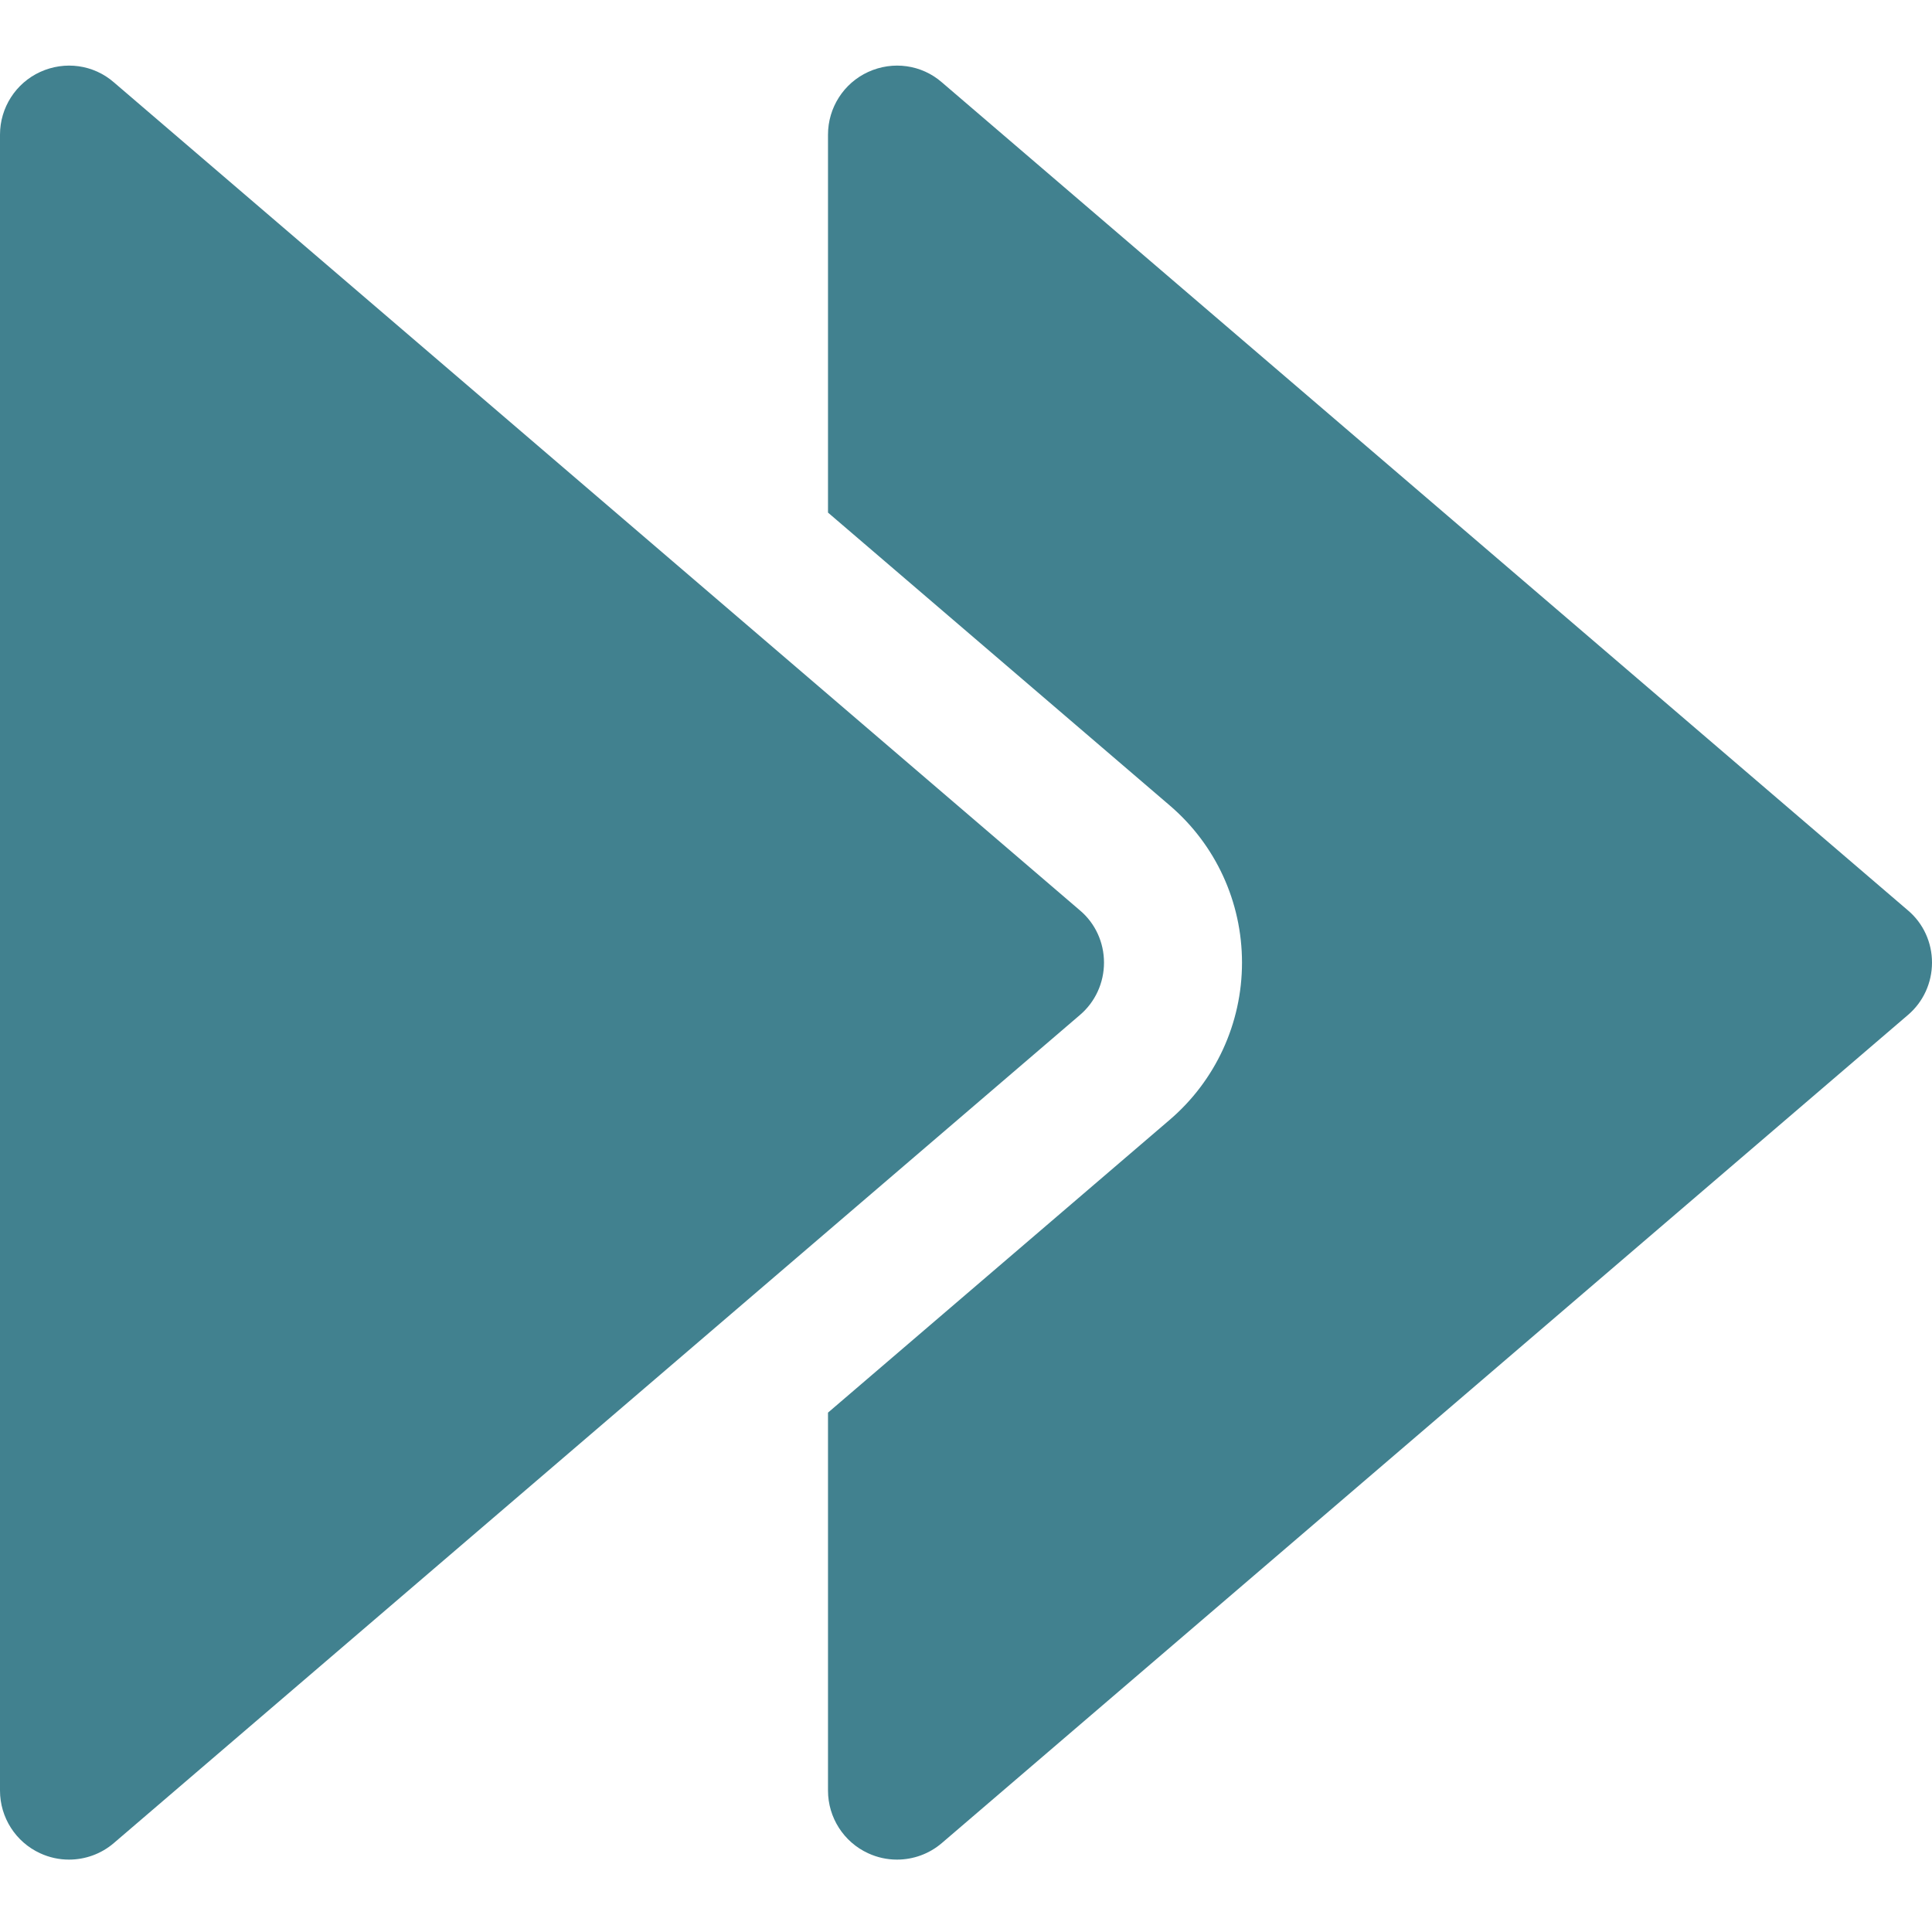
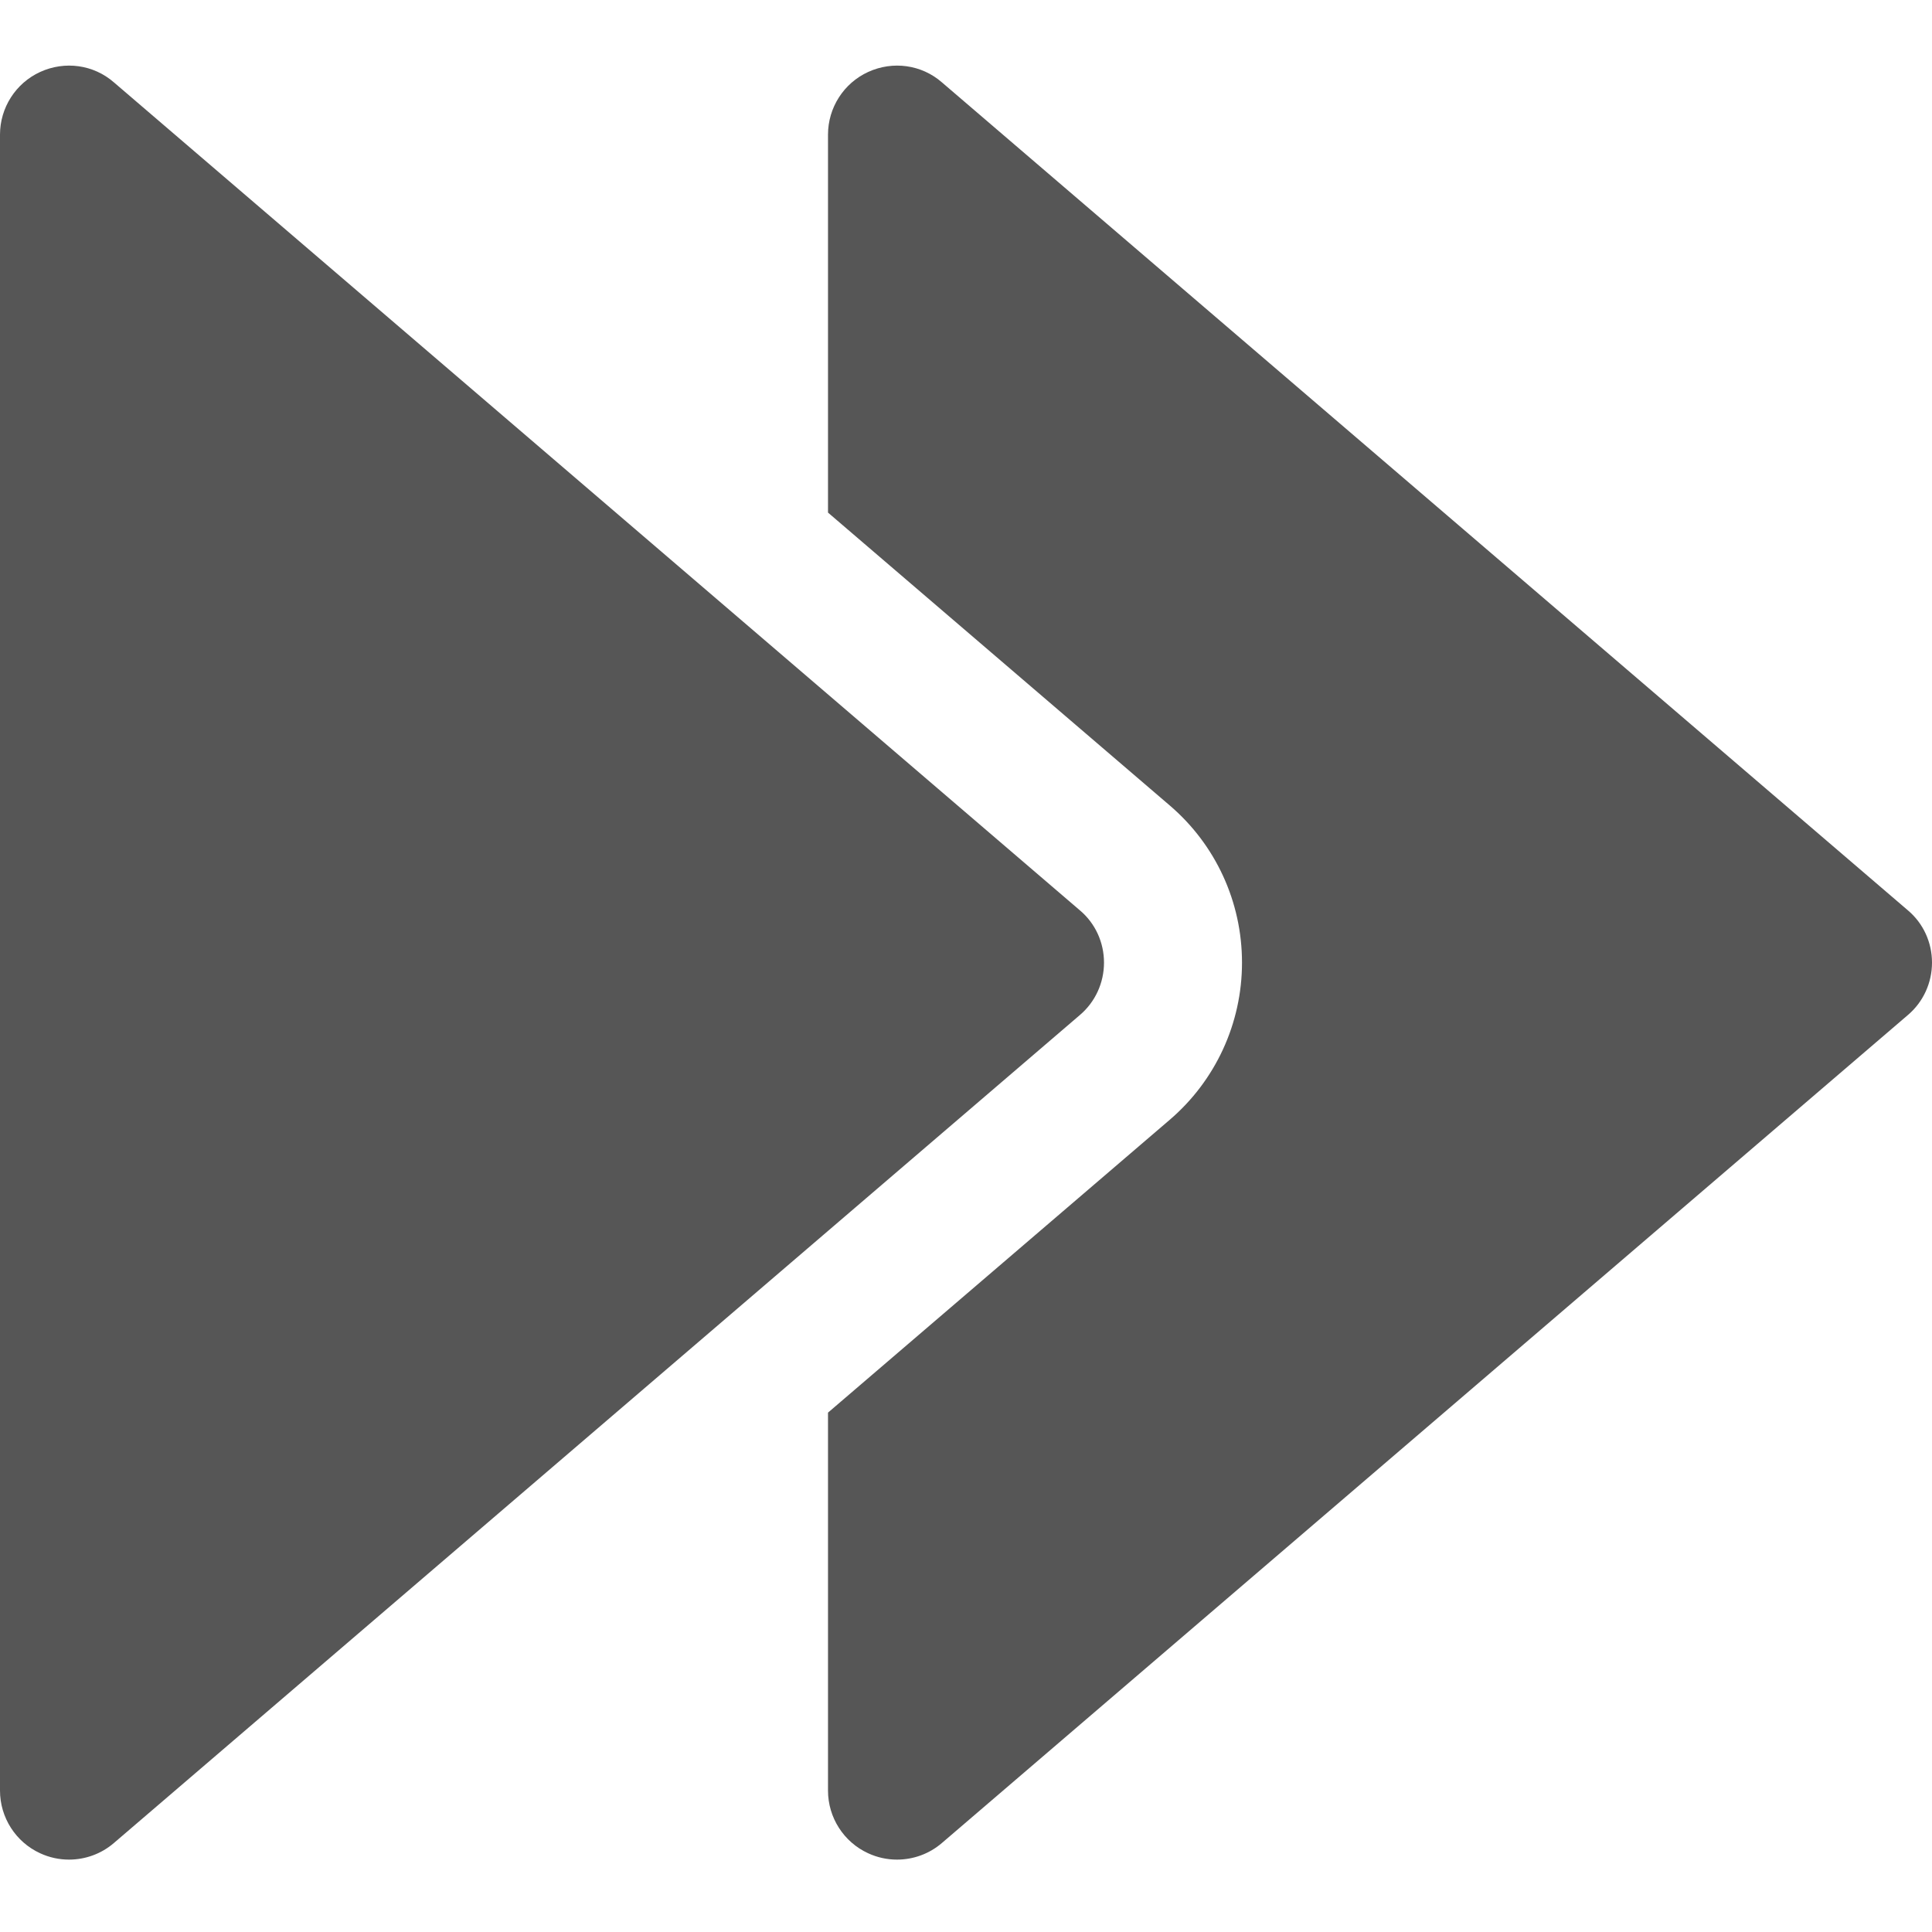
<svg xmlns="http://www.w3.org/2000/svg" version="1.1" id="Capa_1" x="0px" y="0px" viewBox="0 0 32 32" xml:space="preserve" width="32" height="32">
  <defs id="defs47" />
-   <g id="g6" style="fill:#41818f" transform="matrix(0.07142857,0,0,0.07142857,0,-0.05621367)">
-     <g id="g4" style="fill:#41818f">
-       <path d="m 250.4,211.873 -224,-192 C 21.696,15.777 15.04,14.849 9.312,17.473 3.648,20.065 0,25.761 0,32.001 l 0,384 c 0,6.24 3.648,11.936 9.312,14.528 2.144,0.992 4.416,1.472 6.688,1.472 3.744,0 7.456,-1.312 10.4,-3.84 l 224,-192 c 3.584,-3.04 5.6,-7.488 5.6,-12.16 0,-4.672 -2.016,-9.12 -5.6,-12.128 z" id="path2" style="fill:#41818f" />
+   <g id="g6" style="fill:#565656" transform="matrix(0.07142857,0,0,0.07142857,0,-0.05621367)">
+     <g id="g4" style="fill:#565656">
+       <path d="m 250.4,211.873 -224,-192 C 21.696,15.777 15.04,14.849 9.312,17.473 3.648,20.065 0,25.761 0,32.001 l 0,384 c 0,6.24 3.648,11.936 9.312,14.528 2.144,0.992 4.416,1.472 6.688,1.472 3.744,0 7.456,-1.312 10.4,-3.84 l 224,-192 c 3.584,-3.04 5.6,-7.488 5.6,-12.16 0,-4.672 -2.016,-9.12 -5.6,-12.128 z" id="path2" style="fill:#565656" />
    </g>
  </g>
-   <g id="g12" style="fill:#41818f" transform="matrix(0.07142857,0,0,0.07142857,0,-0.05621367)">
-     <g id="g10" style="fill:#41818f">
-       <path d="m 442.4,211.873 -224,-192 c -4.704,-4.096 -11.36,-5.024 -17.088,-2.4 C 195.648,20.065 192,25.761 192,32.001 l 0,87.648 79.2,67.872 c 10.688,9.12 16.8,22.4 16.8,36.48 0,14.08 -6.144,27.392 -16.832,36.512 l -79.168,67.84 0,87.648 c 0,6.24 3.648,11.936 9.312,14.528 2.144,0.992 4.416,1.472 6.688,1.472 3.744,0 7.456,-1.312 10.4,-3.84 l 224,-192 c 3.584,-3.04 5.6,-7.488 5.6,-12.16 0,-4.672 -2.016,-9.12 -5.6,-12.128 z" id="path8" style="fill:#41818f" />
+   <g id="g12" style="fill:#565656" transform="matrix(0.07142857,0,0,0.07142857,0,-0.05621367)">
+     <g id="g10" style="fill:#565656">
+       <path d="m 442.4,211.873 -224,-192 c -4.704,-4.096 -11.36,-5.024 -17.088,-2.4 C 195.648,20.065 192,25.761 192,32.001 l 0,87.648 79.2,67.872 c 10.688,9.12 16.8,22.4 16.8,36.48 0,14.08 -6.144,27.392 -16.832,36.512 l -79.168,67.84 0,87.648 c 0,6.24 3.648,11.936 9.312,14.528 2.144,0.992 4.416,1.472 6.688,1.472 3.744,0 7.456,-1.312 10.4,-3.84 l 224,-192 c 3.584,-3.04 5.6,-7.488 5.6,-12.16 0,-4.672 -2.016,-9.12 -5.6,-12.128 z" id="path8" style="fill:#565656" />
    </g>
  </g>
  <g id="g14" transform="matrix(0.07142857,0,0,0.07142857,0,-0.05621367)" />
  <g id="g16" transform="matrix(0.07142857,0,0,0.07142857,0,-0.05621367)" />
  <g id="g18" transform="matrix(0.07142857,0,0,0.07142857,0,-0.05621367)" />
  <g id="g20" transform="matrix(0.07142857,0,0,0.07142857,0,-0.05621367)" />
  <g id="g22" transform="matrix(0.07142857,0,0,0.07142857,0,-0.05621367)" />
  <g id="g24" transform="matrix(0.07142857,0,0,0.07142857,0,-0.05621367)" />
  <g id="g26" transform="matrix(0.07142857,0,0,0.07142857,0,-0.05621367)" />
  <g id="g28" transform="matrix(0.07142857,0,0,0.07142857,0,-0.05621367)" />
  <g id="g30" transform="matrix(0.07142857,0,0,0.07142857,0,-0.05621367)" />
  <g id="g32" transform="matrix(0.07142857,0,0,0.07142857,0,-0.05621367)" />
  <g id="g34" transform="matrix(0.07142857,0,0,0.07142857,0,-0.05621367)" />
  <g id="g36" transform="matrix(0.07142857,0,0,0.07142857,0,-0.05621367)" />
  <g id="g38" transform="matrix(0.07142857,0,0,0.07142857,0,-0.05621367)" />
  <g id="g40" transform="matrix(0.07142857,0,0,0.07142857,0,-0.05621367)" />
  <g id="g42" transform="matrix(0.07142857,0,0,0.07142857,0,-0.05621367)" />
</svg>
